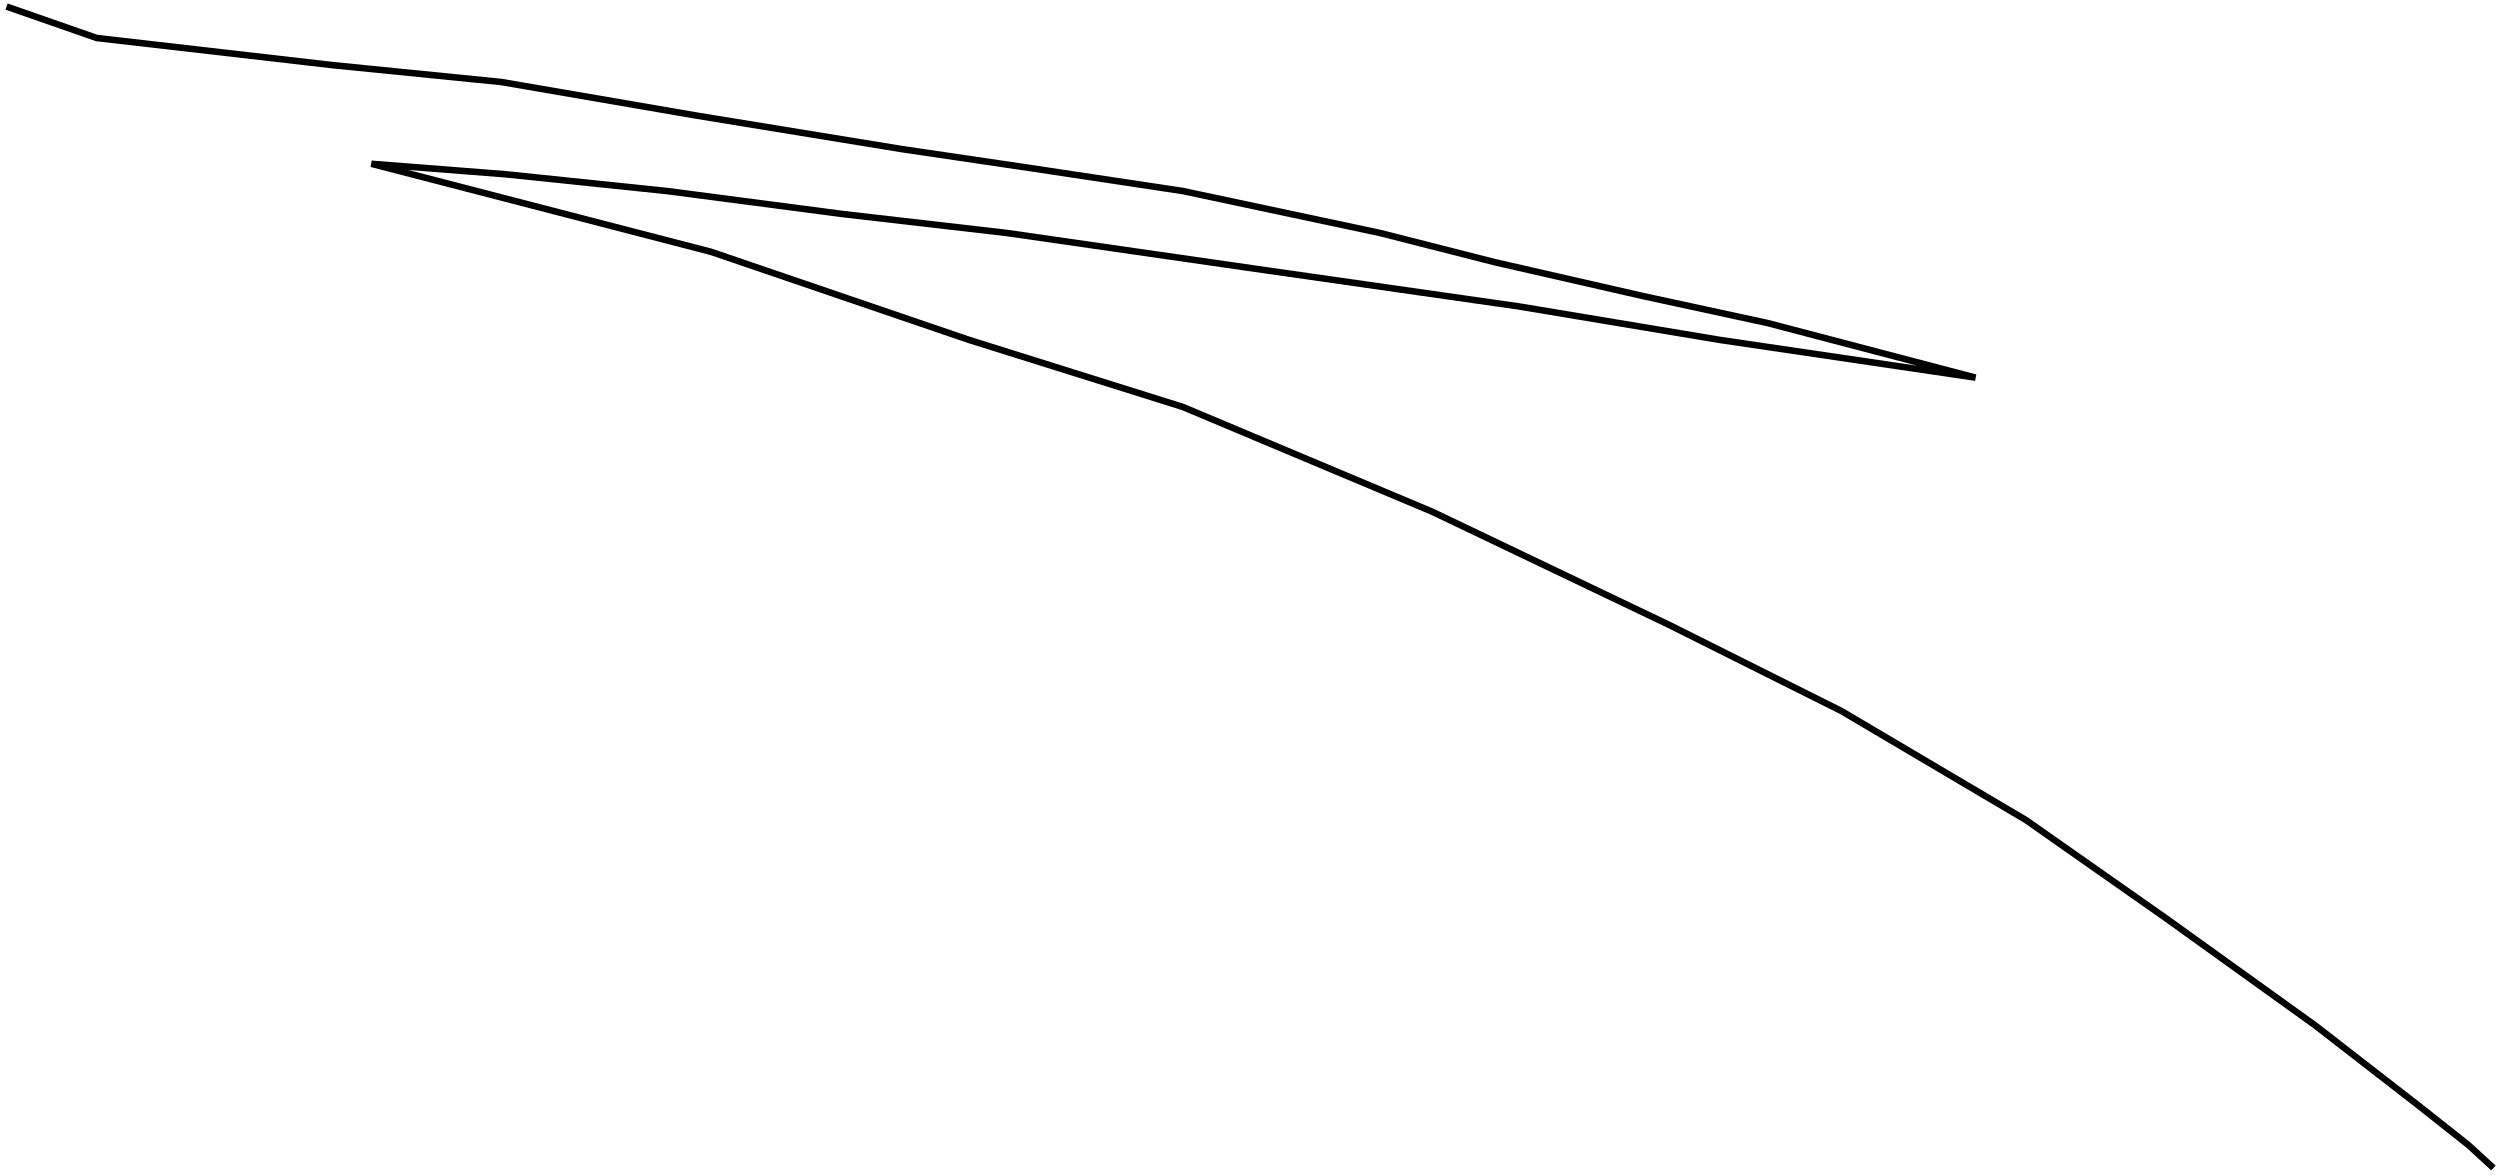
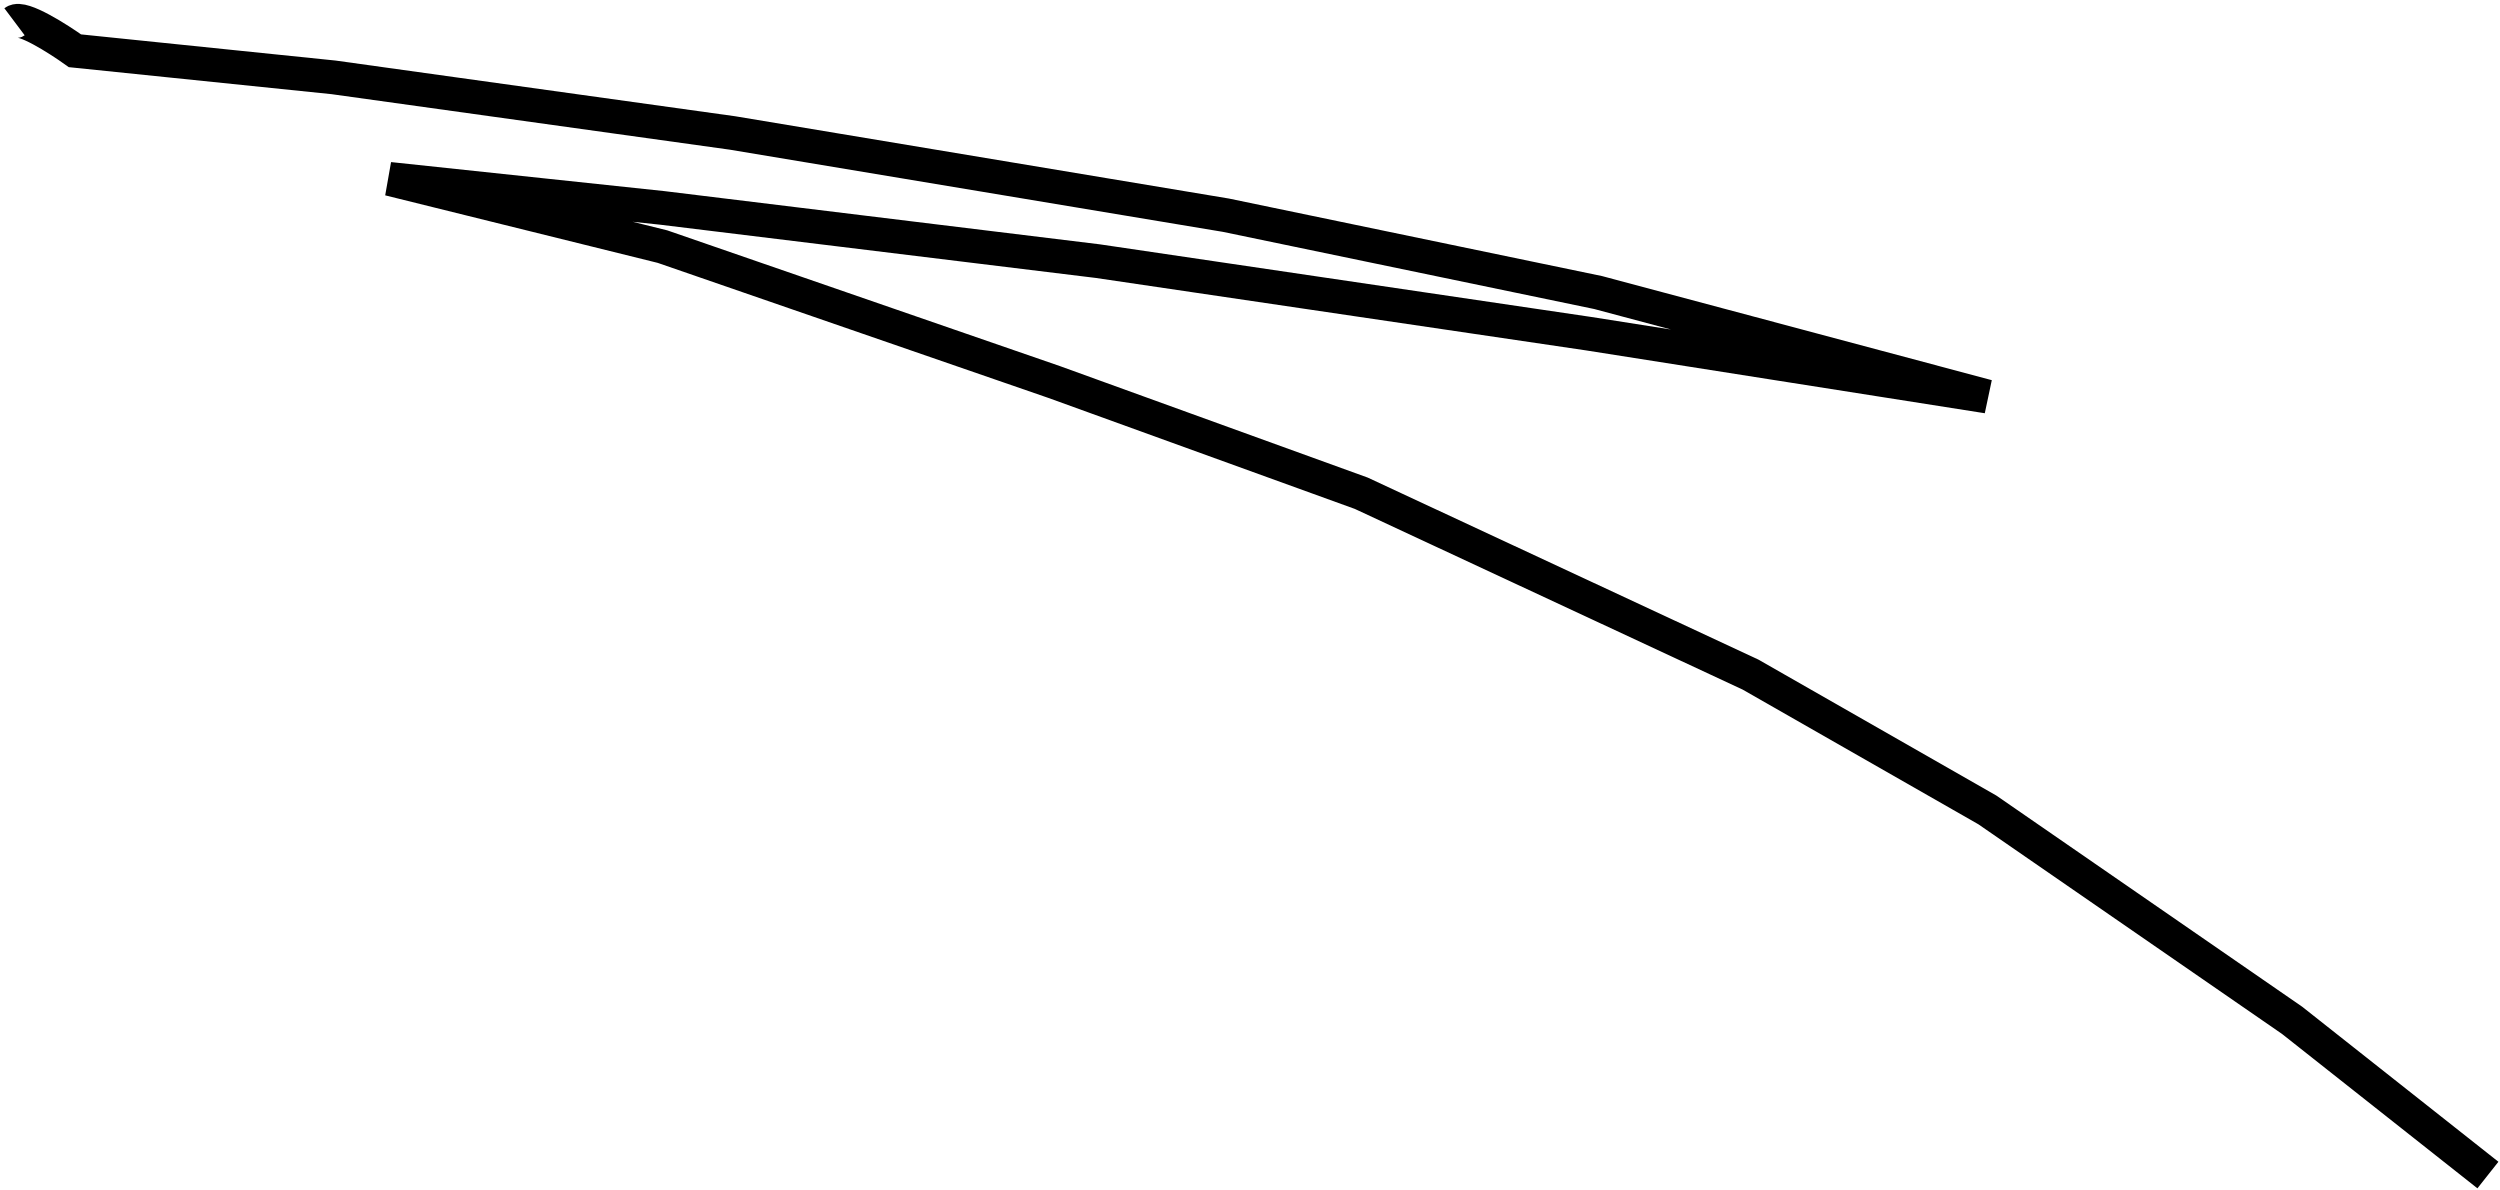
- <svg xmlns="http://www.w3.org/2000/svg" width="381" height="179" viewBox="0 0 381 179" fill="none">
-   <path d="M1 1L14.741 5.792L50.852 9.946L76.416 12.502L106.136 17.614L137.453 22.726L156.946 25.601L180.274 29.116L210.313 35.505L227.889 39.978L250.258 45.09L269.432 49.244L301.068 57.55L262.082 51.8L231.404 46.688L193.376 41.256L153.431 35.505L128.505 32.63L101.662 29.116L77.056 26.56L56.604 24.962L108.373 38.381L147.679 51.8L180.274 62.023L218.302 77.998L254.412 95.251L280.616 108.35L308.738 124.964L330.148 139.98L352.837 156.274L368.496 168.415L376.165 174.486L380 178" stroke="black" />
+ <svg xmlns="http://www.w3.org/2000/svg" width="517" height="246" viewBox="0 0 517 246" fill="none">
+   <path d="M3 4.5C4.6 3.3 12 8 15.5 10.5L69 16L151.5 27.5L253.5 44.5L330.5 60.5L411 82L328.5 69L227 54L137 43L80.5 37L137 51L218 79L281.5 102L362 139.5L411 167.5L474 211L514.5 243" stroke="black" stroke-width="7" />
</svg>
